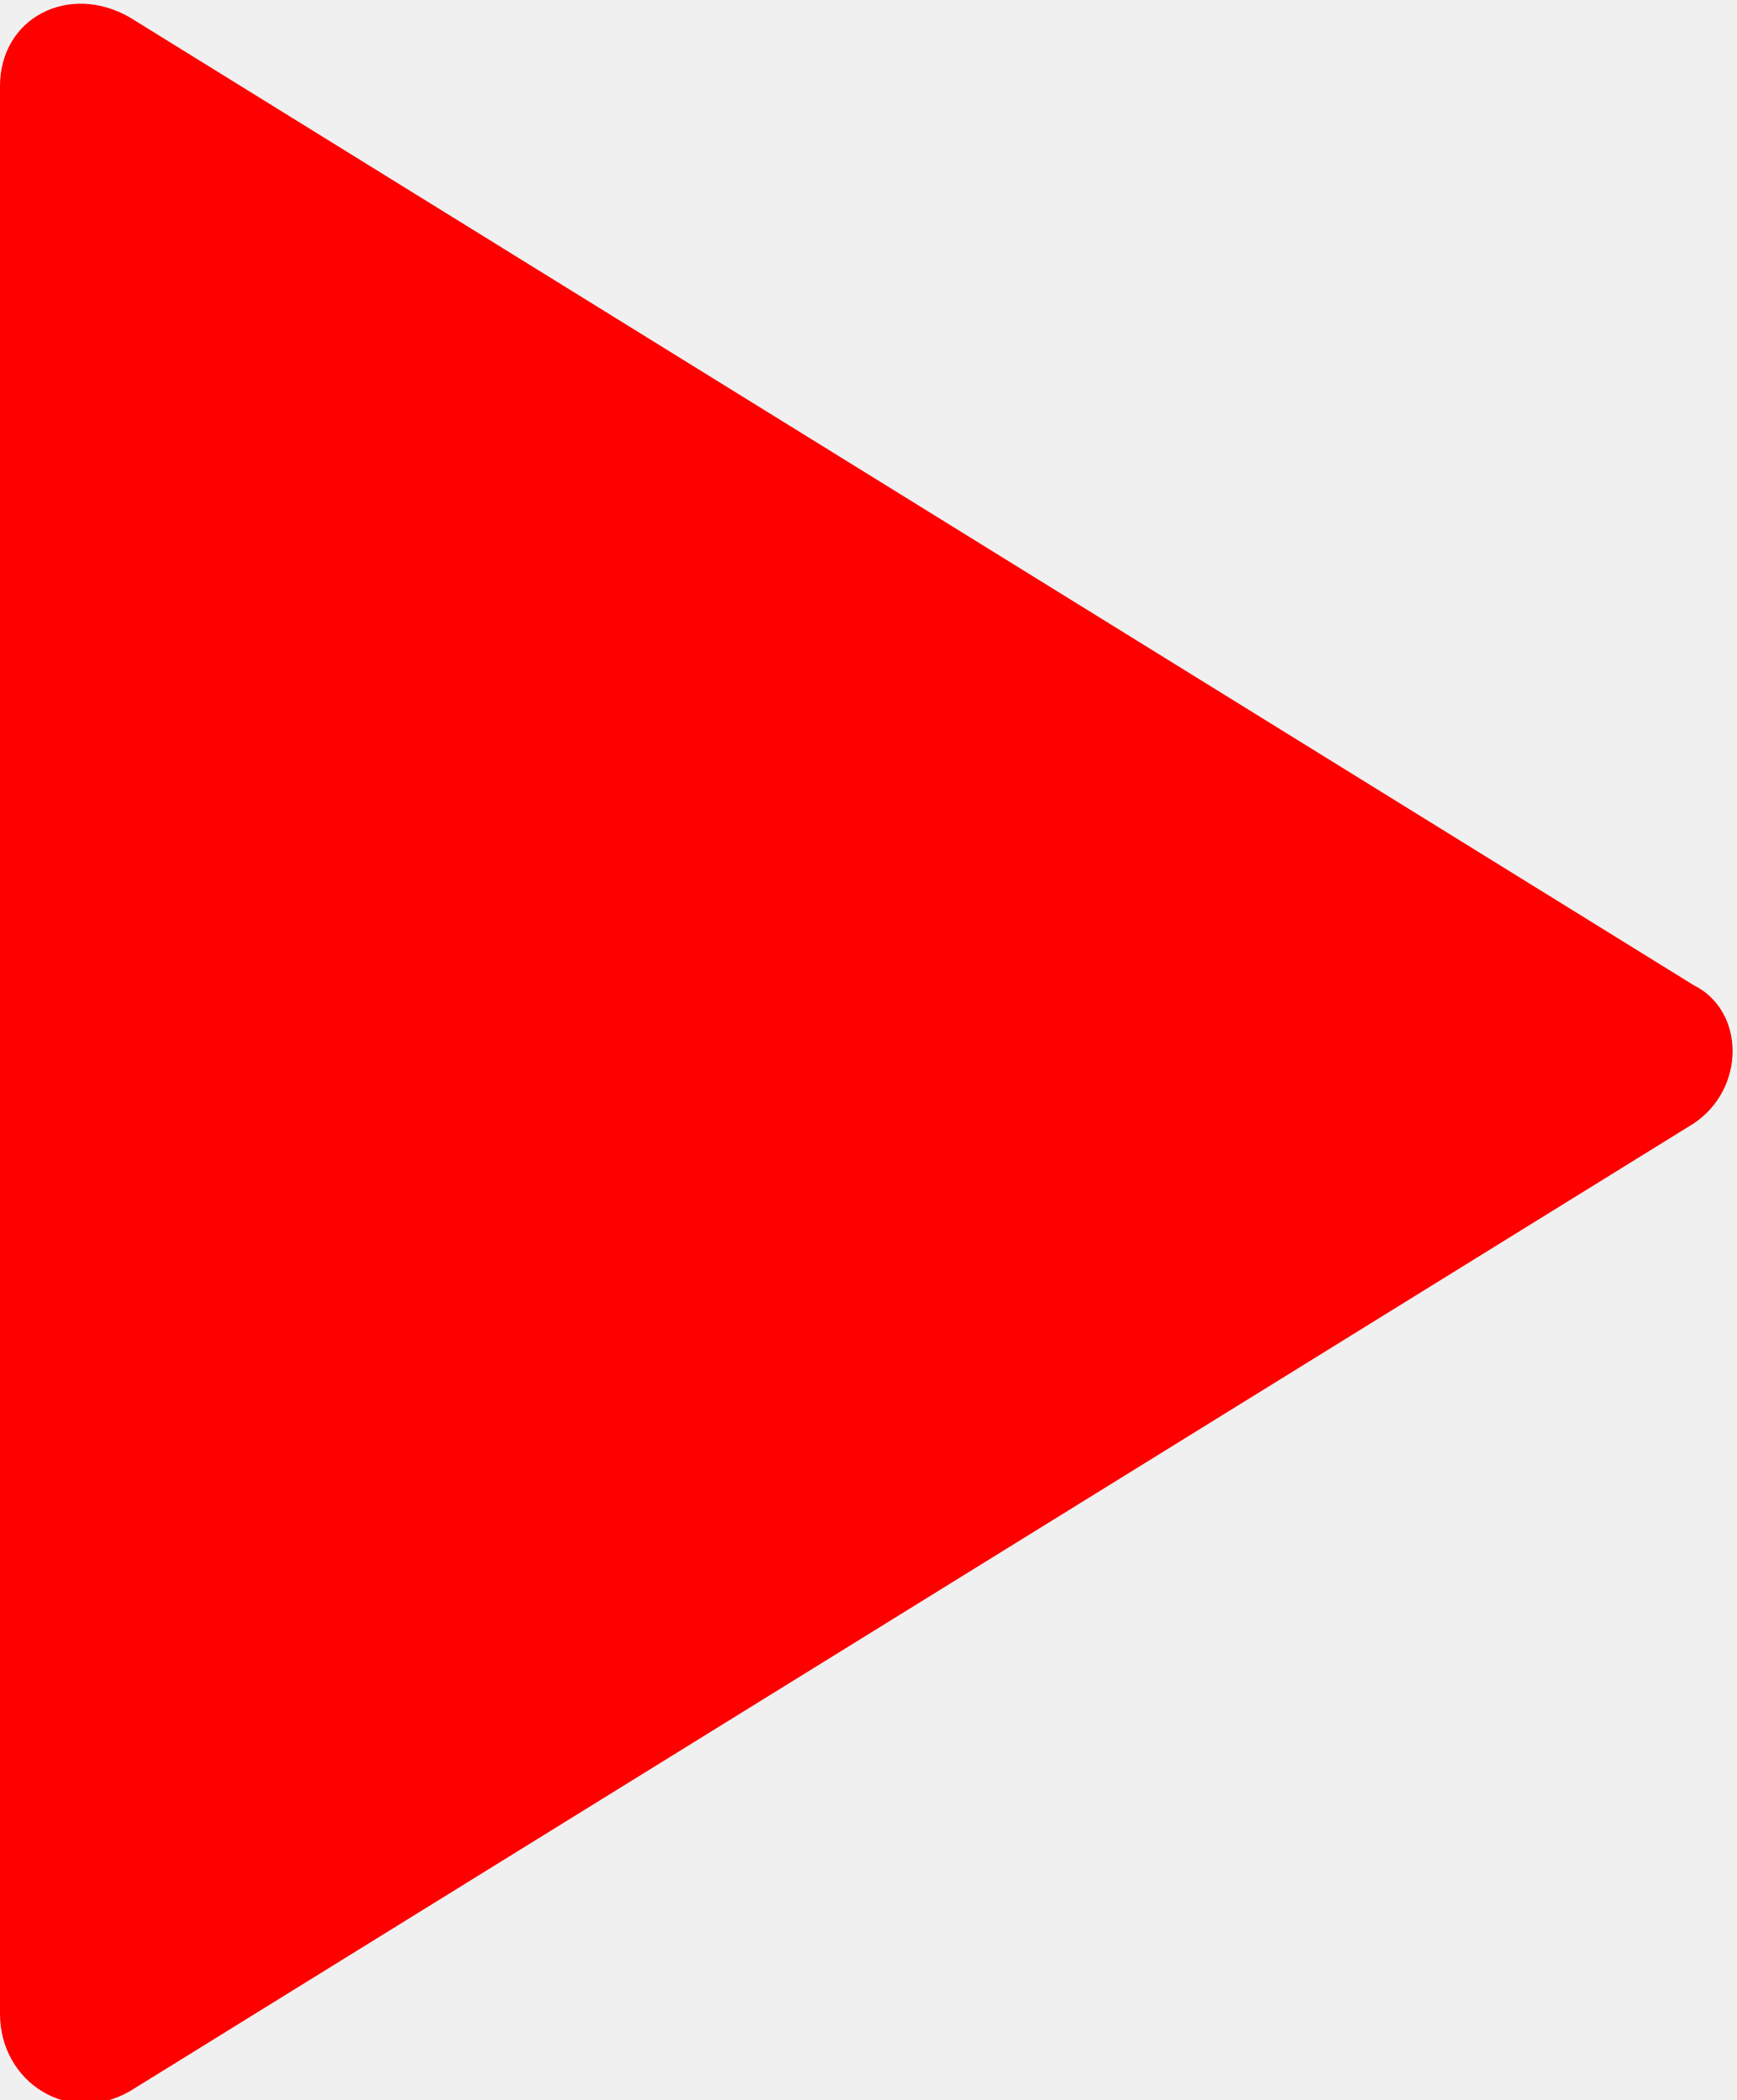
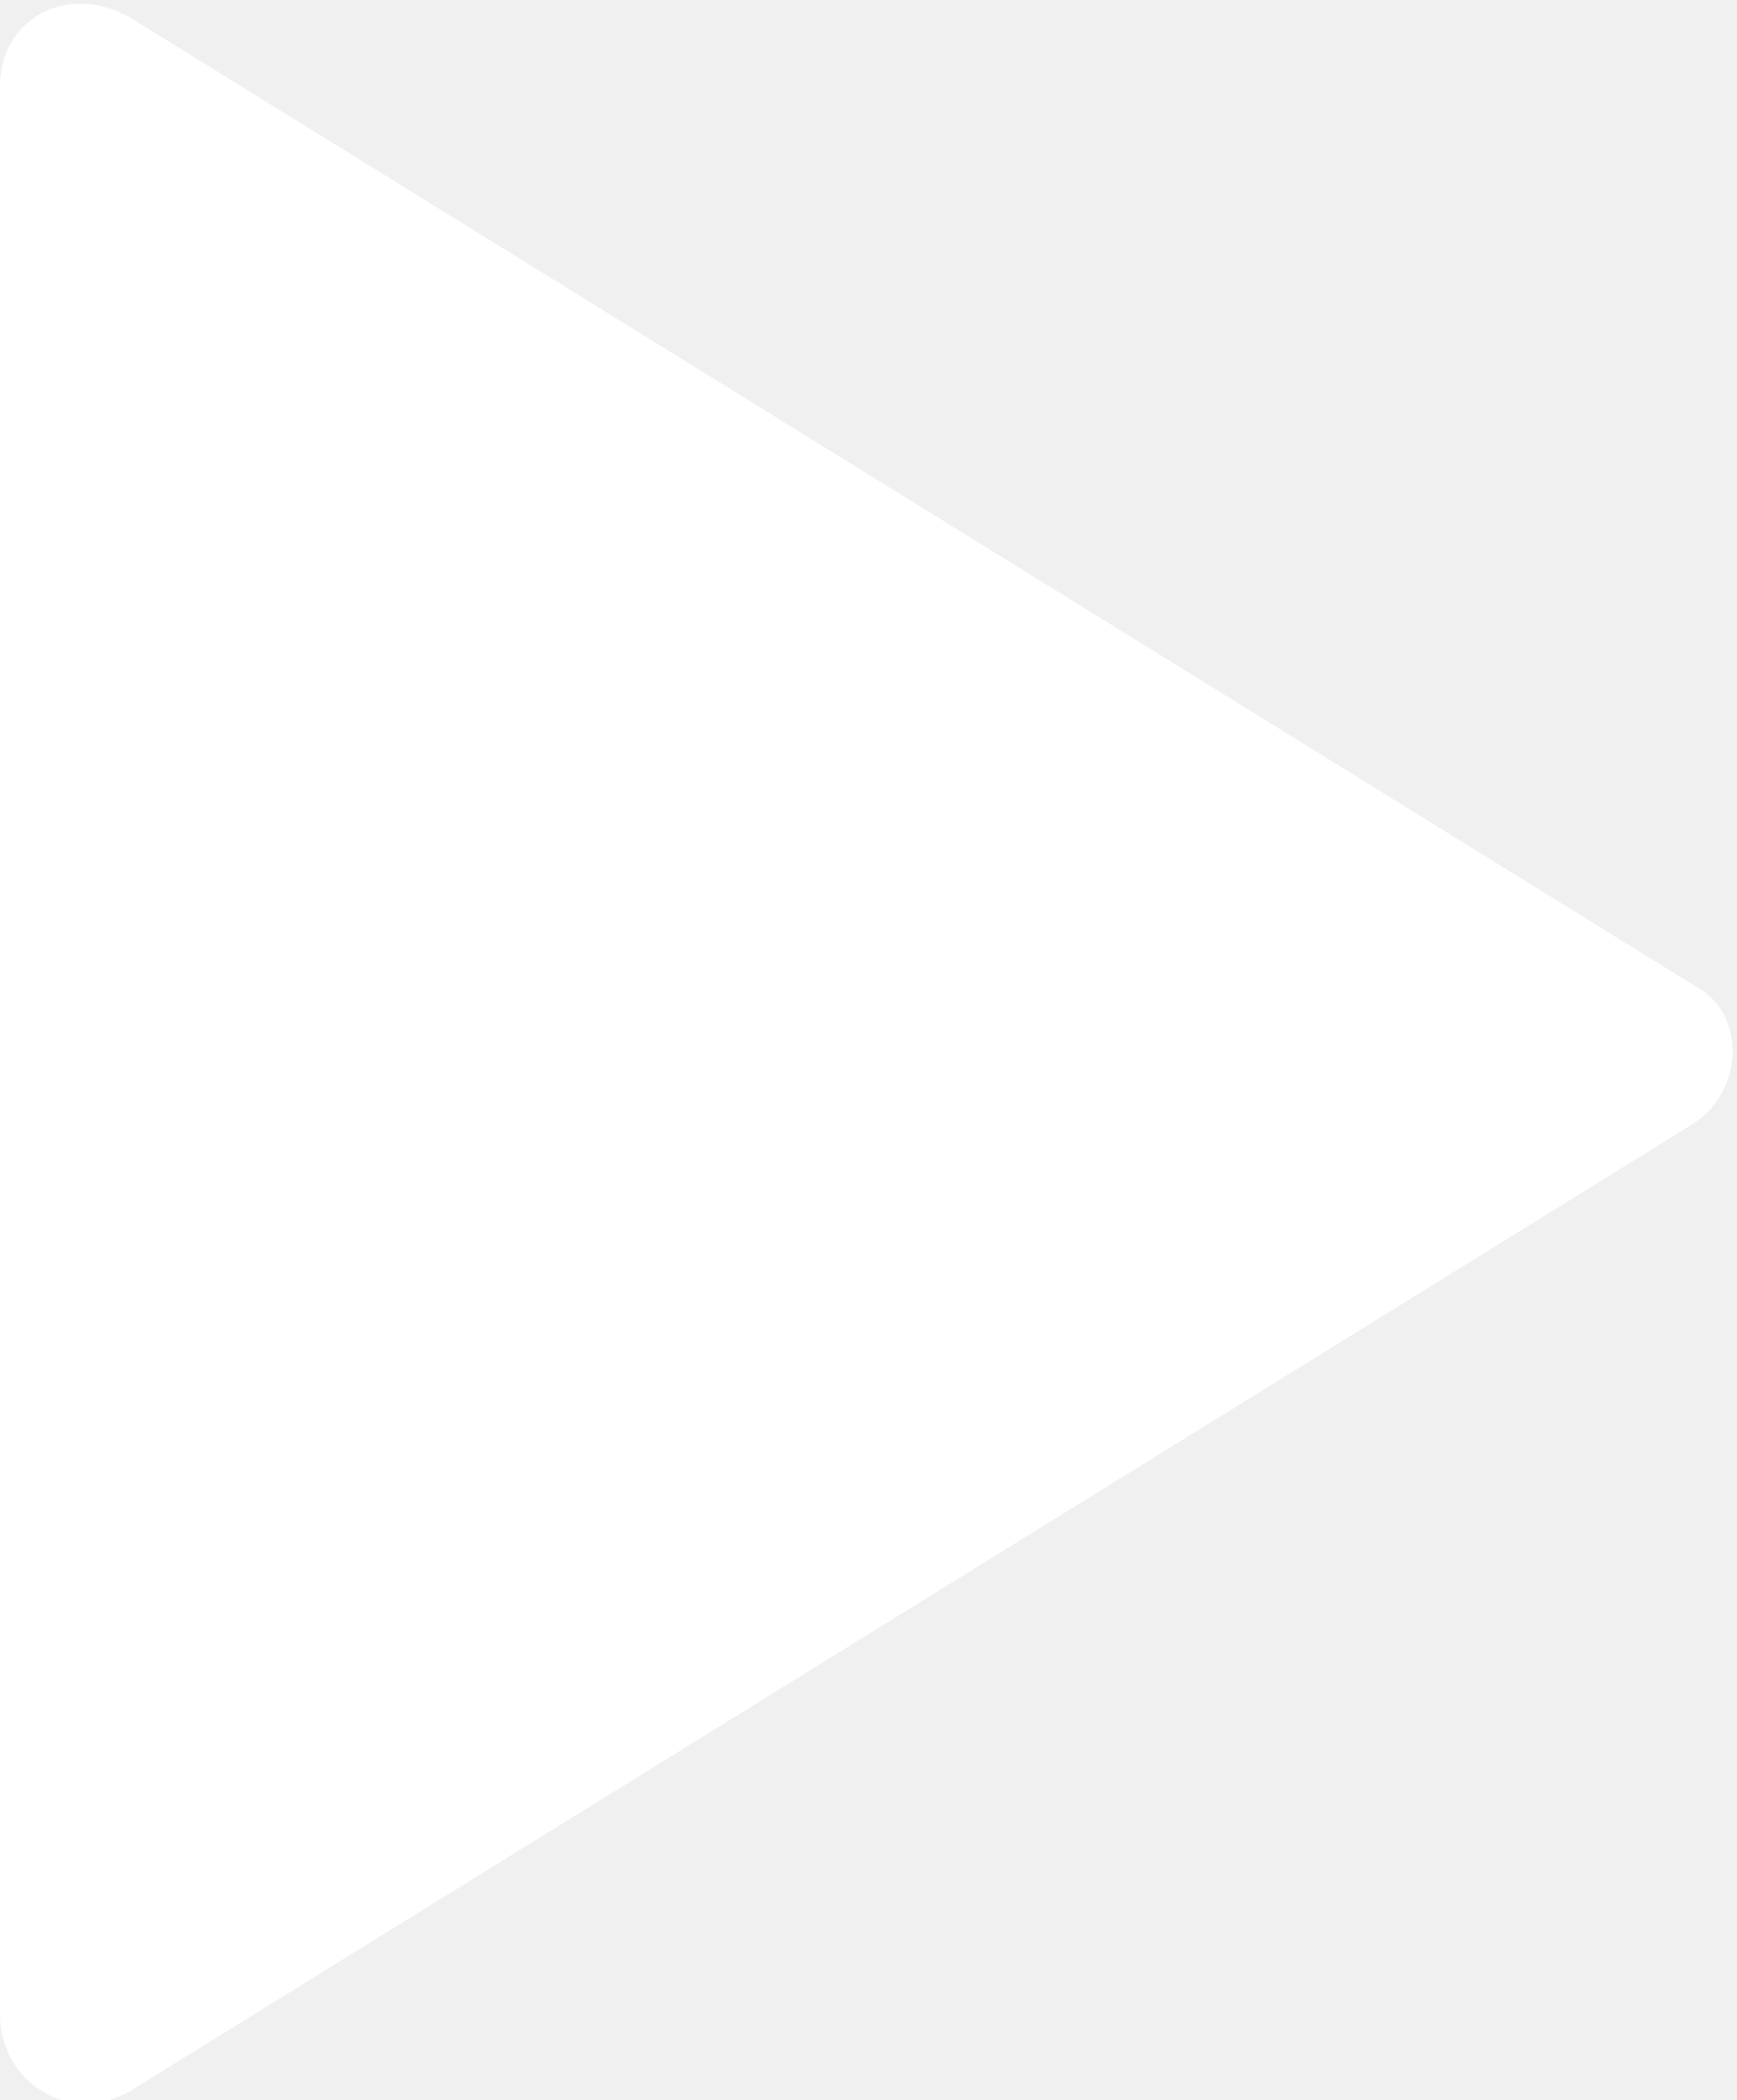
<svg xmlns="http://www.w3.org/2000/svg" enable-background="new 0 0 20.1 24.3" version="1.1" viewBox="0 0 20.1 24.3" xml:space="preserve">
  <style type="text/css">
- 	.st0{fill:#ff0000;}
+ 	.st0{fill:#ffffff;}
</style>
  <path class="st0" d="M19.6,13L1.5,24.2C0.8,24.6,0,24.1,0,23.3V1c0-0.8,0.8-1.2,1.5-0.8l18.1,11.2C20.2,11.7,20.2,12.6,19.6,13z" />
</svg>
